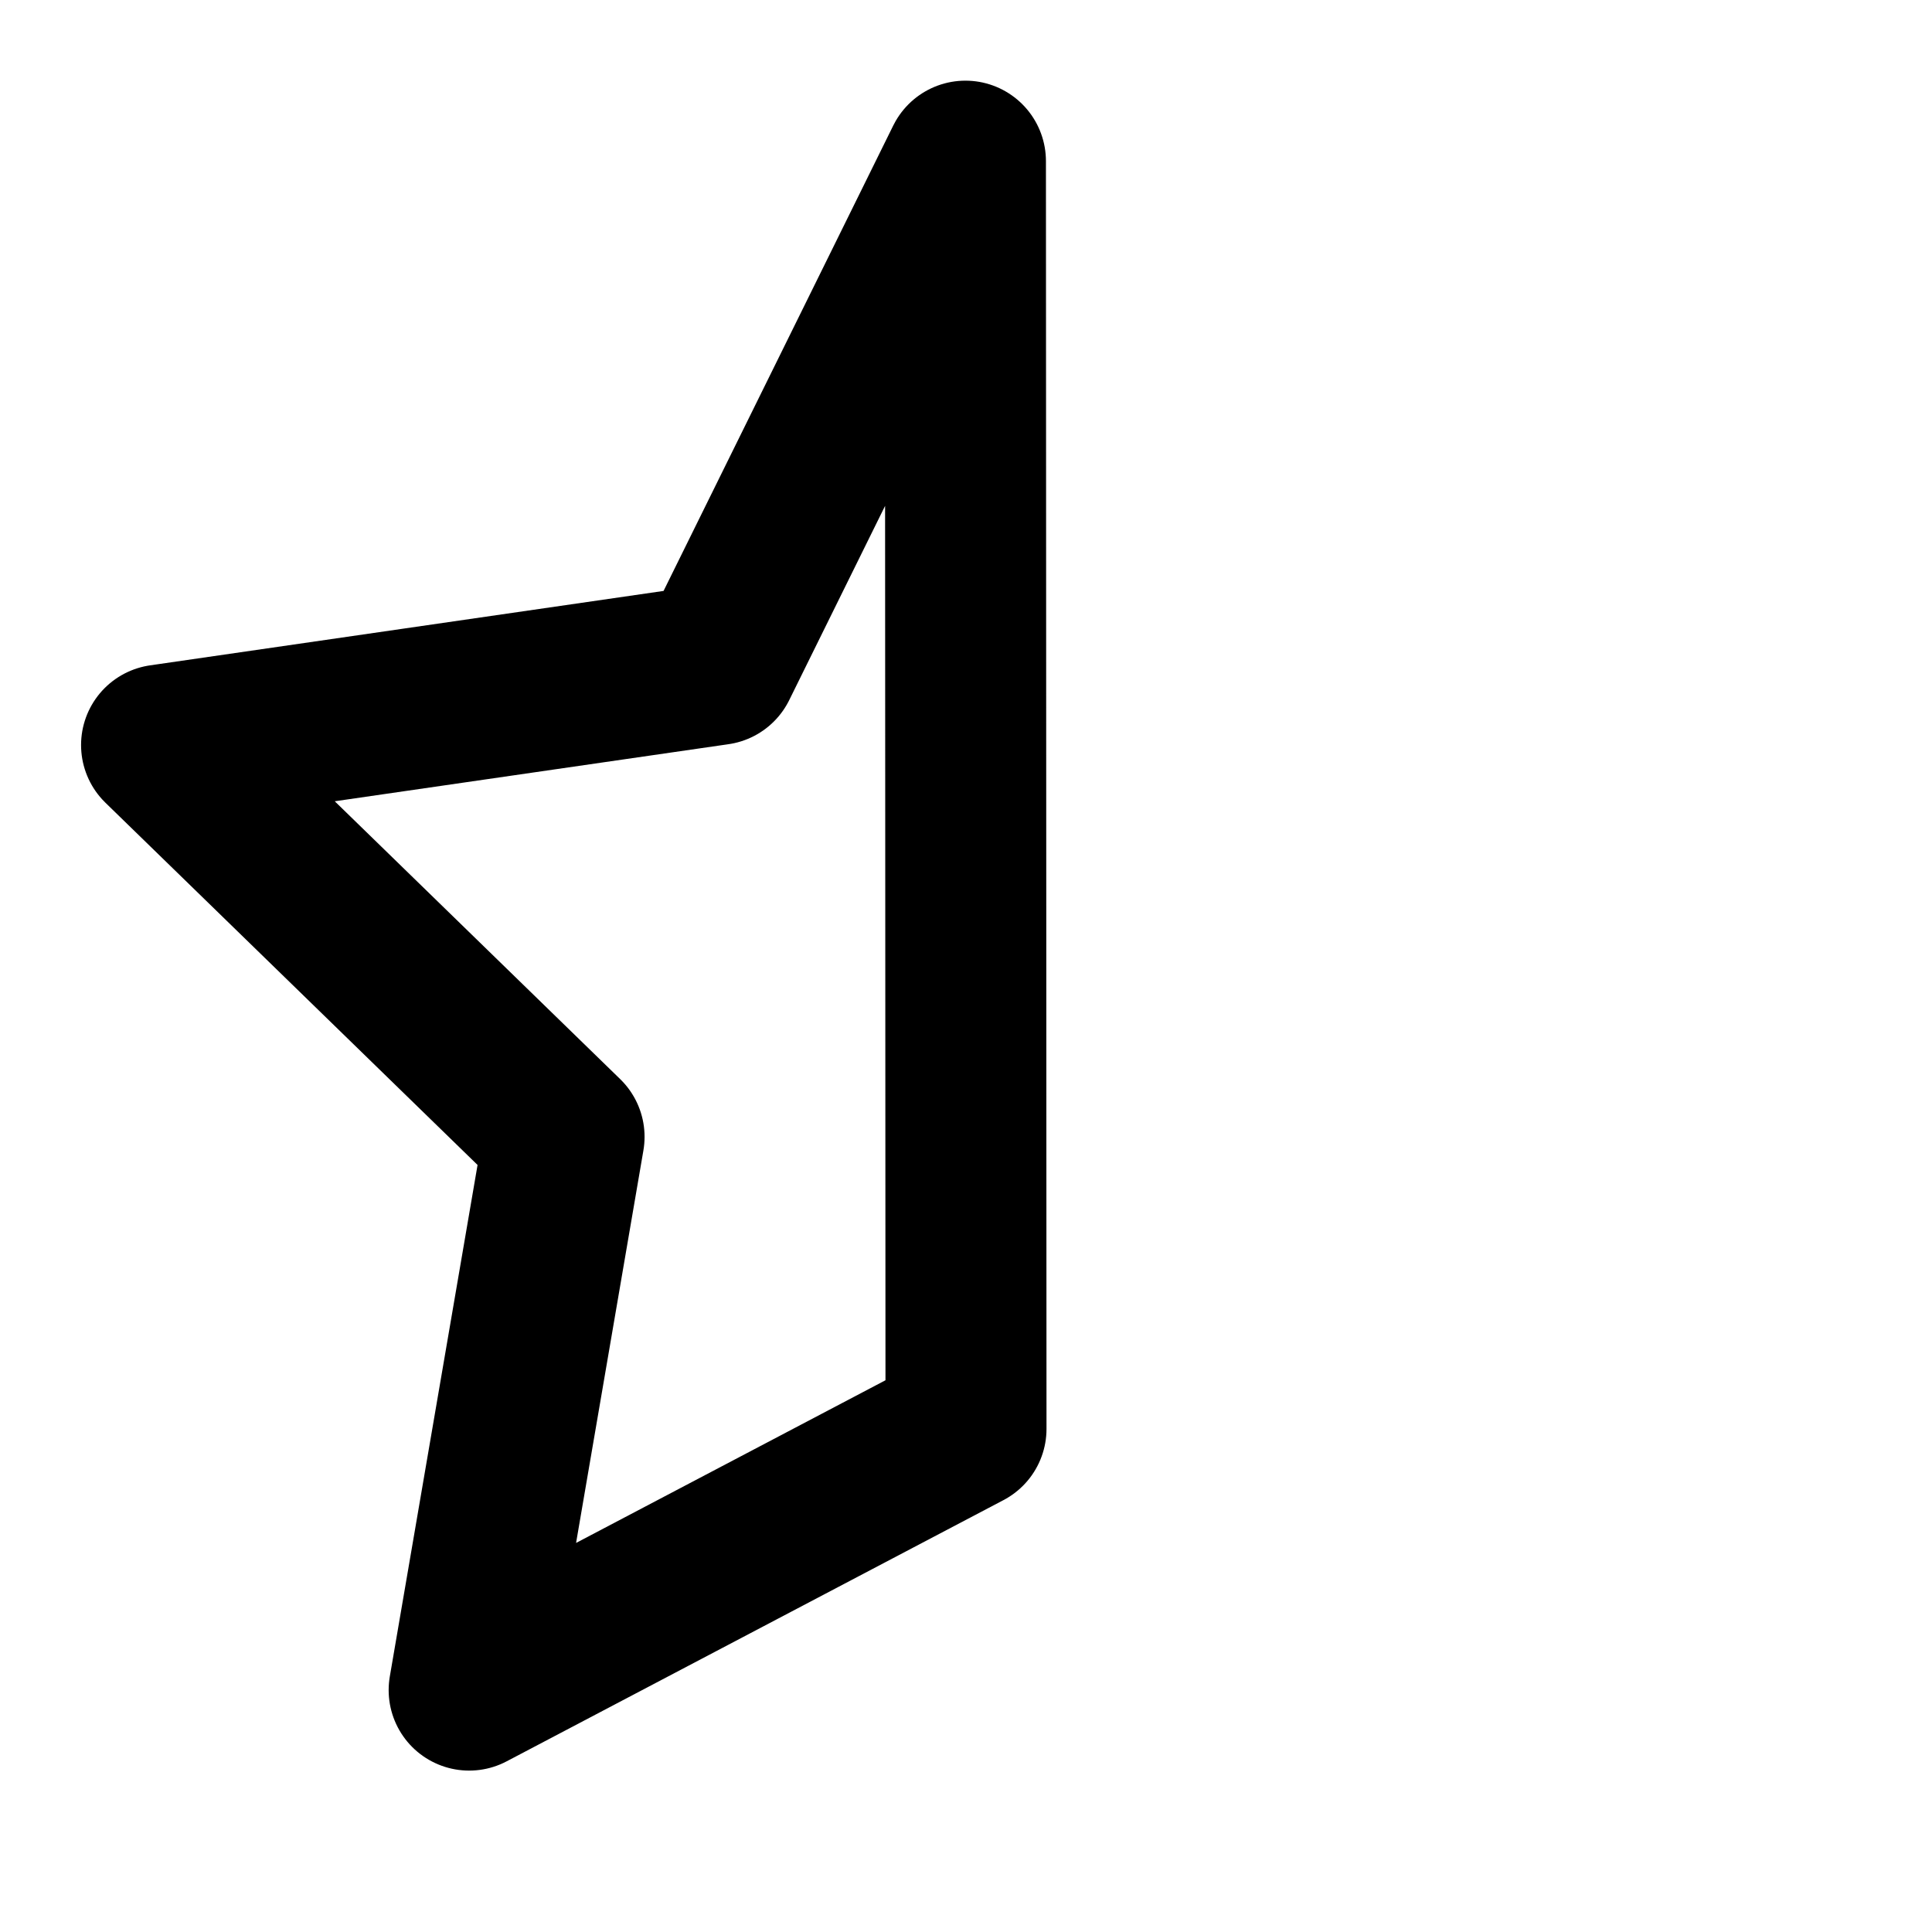
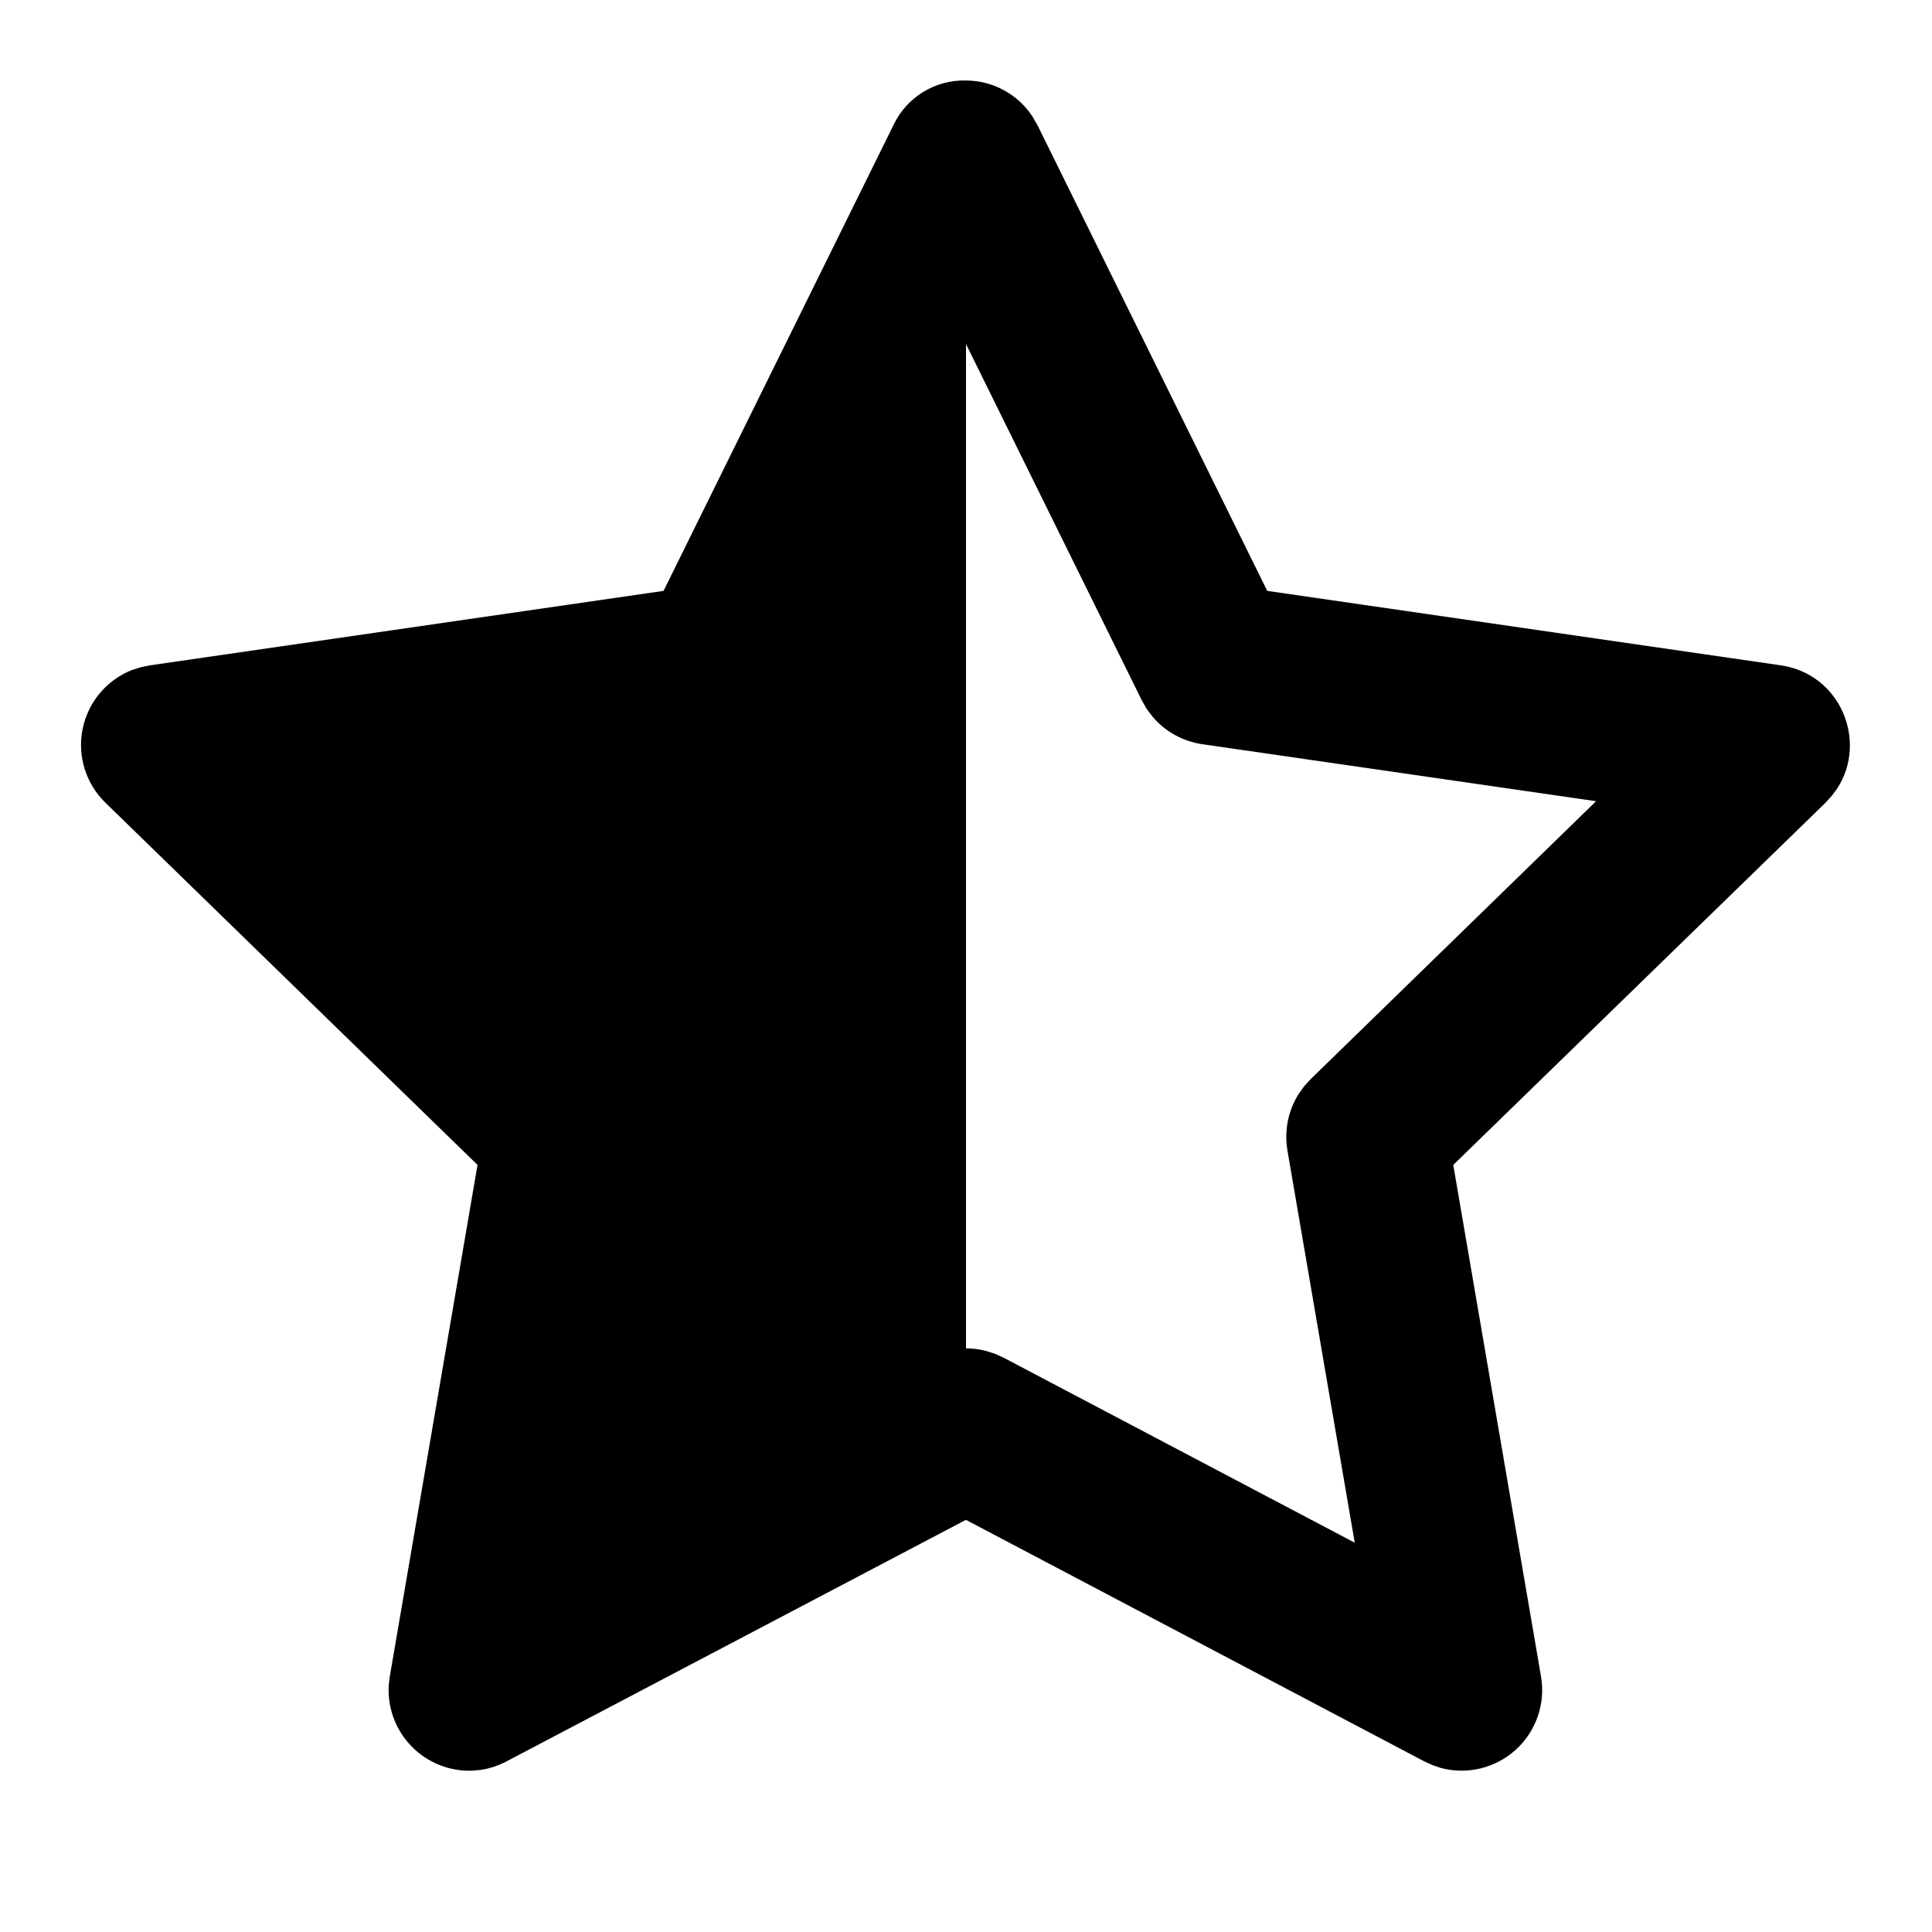
- <svg xmlns="http://www.w3.org/2000/svg" width="24" height="24" viewBox="0 0 24 24" fill="none" stroke="currentColor" stroke-width="2" stroke-linecap="round" stroke-linejoin="round" class="icon icon-tabler icons-tabler-outline icon-tabler-star-half">
+ <svg xmlns="http://www.w3.org/2000/svg" viewBox="0 0 24 24" fill="currentColor" class="icon icon-tabler icons-tabler-filled icon-tabler-star-half">
  <path stroke="none" d="M0 0h24v24H0z" fill="none" />
-   <path d="M12 17.75l-6.172 3.245l1.179 -6.873l-5 -4.867l6.9 -1l3.086 -6.253z" />
+   <path d="M12 1a.993 .993 0 0 1 .823 .443l.067 .116l2.852 5.781l6.38 .925c.741 .108 1.08 .94 .703 1.526l-.07 .095l-.078 .086l-4.624 4.499l1.09 6.355a1.001 1.001 0 0 1 -1.249 1.135l-.101 -.035l-.101 -.046l-5.693 -3l-5.706 3c-.105 .055 -.212 .09 -.32 .106l-.106 .01a1.003 1.003 0 0 1 -1.038 -1.06l.013 -.11l1.09 -6.355l-4.623 -4.5a1.001 1.001 0 0 1 .328 -1.647l.113 -.036l.114 -.023l6.379 -.925l2.853 -5.78a.968 .968 0 0 1 .904 -.56zm0 3.274v12.476a1 1 0 0 1 .239 .029l.115 .036l.112 .05l4.363 2.299l-.836 -4.873a1 1 0 0 1 .136 -.696l.07 -.099l.082 -.09l3.546 -3.453l-4.891 -.708a1 1 0 0 1 -.62 -.344l-.073 -.097l-.06 -.106l-2.183 -4.424z" />
</svg>
